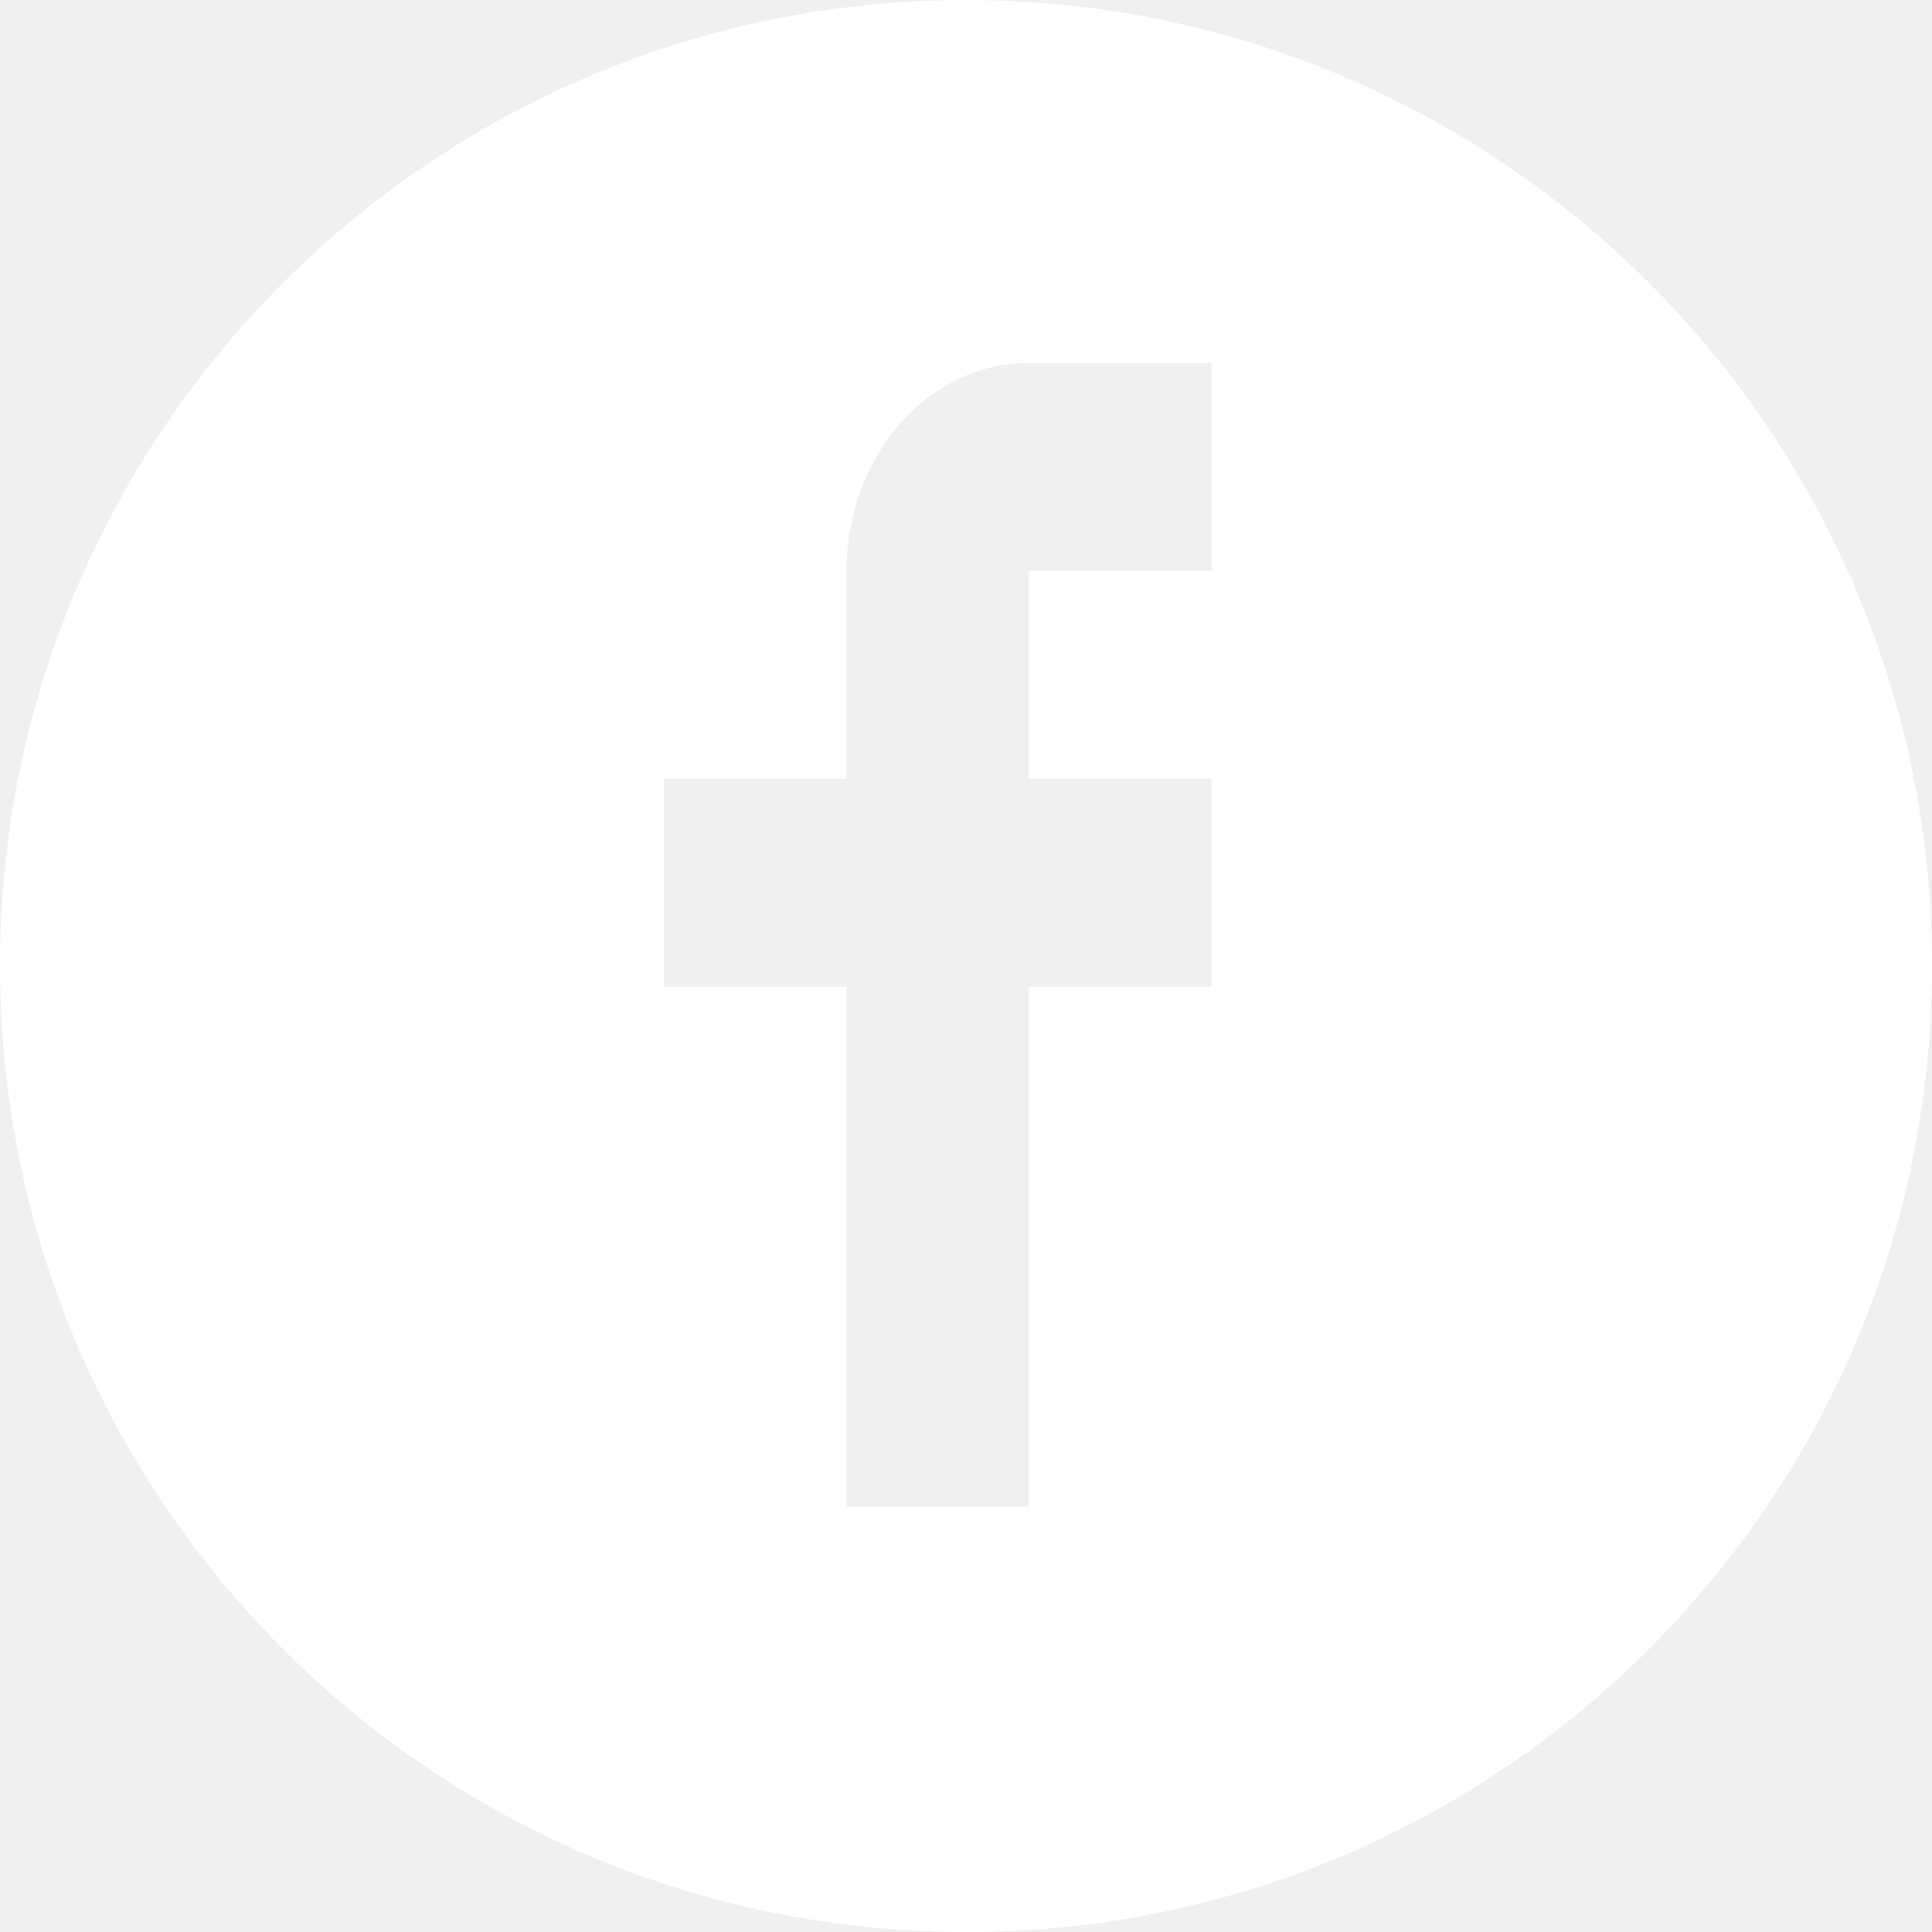
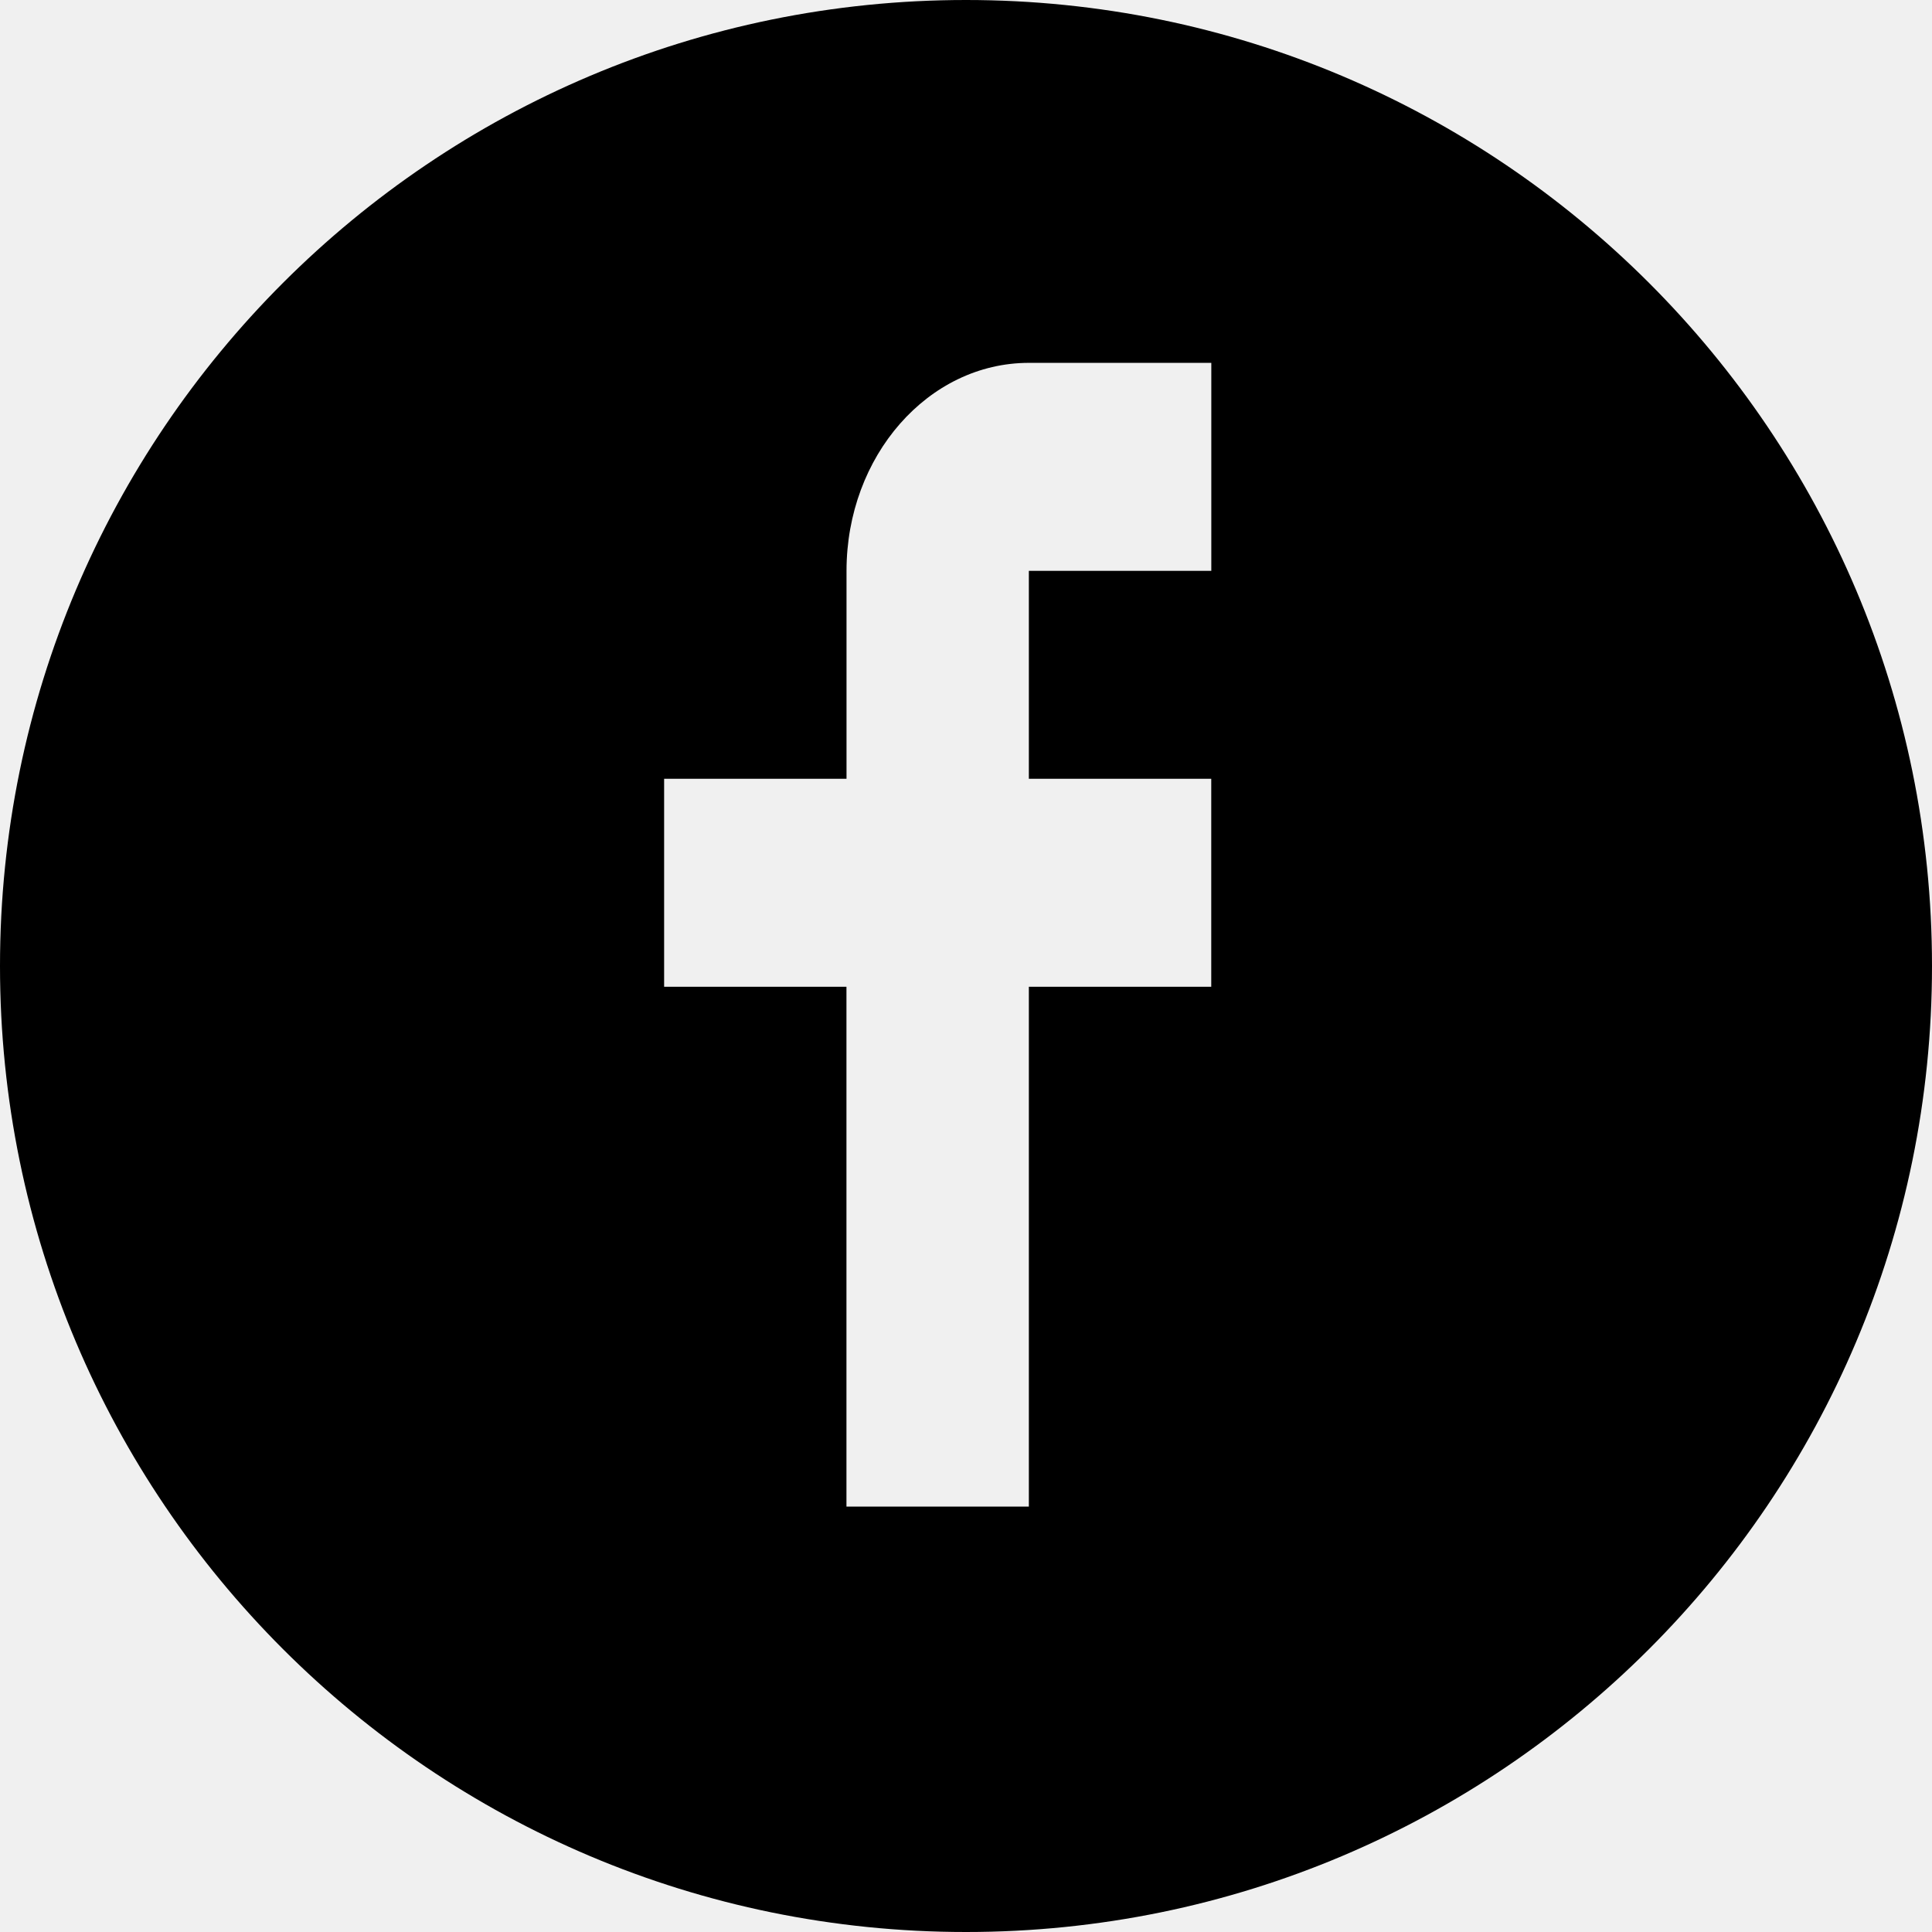
<svg xmlns="http://www.w3.org/2000/svg" width="32" height="32" viewBox="0 0 32 32">
-   <path fill="#FFF" d="M16 0C7.164 0 0 7.163 0 16s7.164 16 16 16c8.837 0 16-7.164 16-16S24.837 0 16 0zm4.062 9.455h-3.021v3.444h3.021v3.445h-3.021v8.61H14.02v-8.61H11v-3.445h3.021V9.455c0-1.902 1.353-3.445 3.021-3.445h3.021v3.445z" />
+   <path d="M16 0C7.164 0 0 7.163 0 16s7.164 16 16 16c8.837 0 16-7.164 16-16S24.837 0 16 0zm4.062 9.455h-3.021v3.444h3.021v3.445h-3.021v8.61H14.02v-8.61H11v-3.445h3.021V9.455c0-1.902 1.353-3.445 3.021-3.445h3.021v3.445z" />
</svg>
